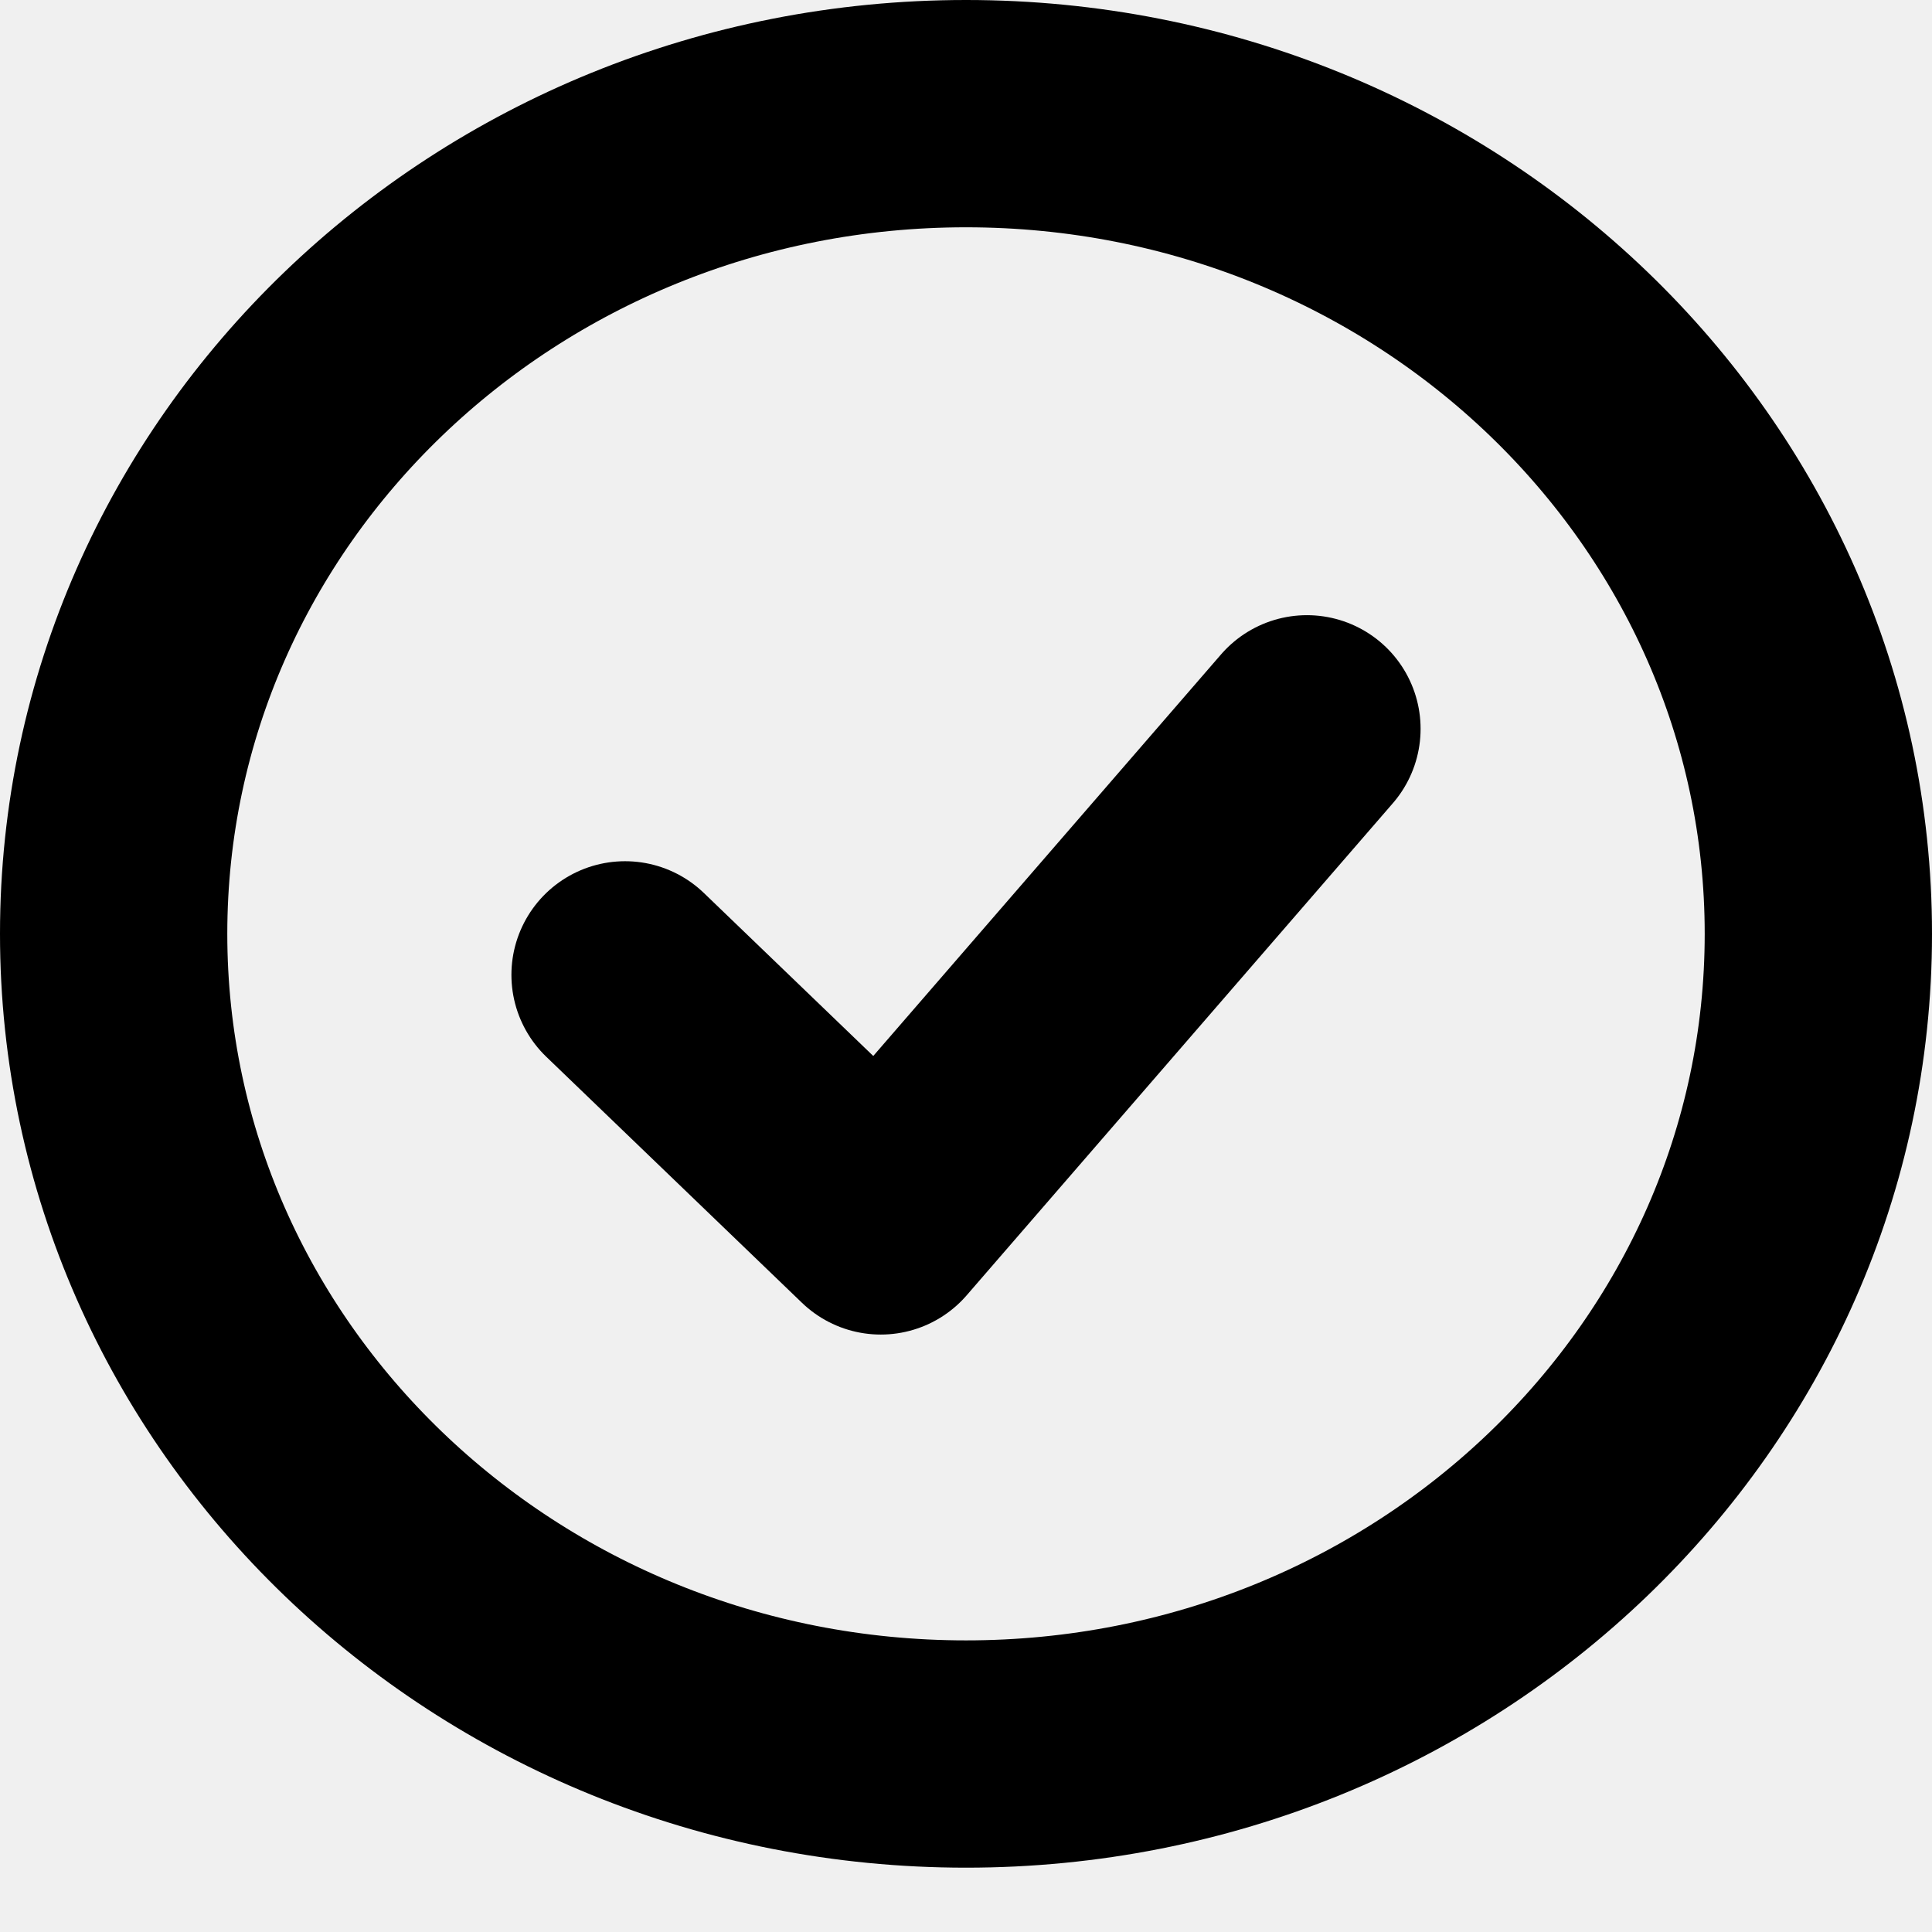
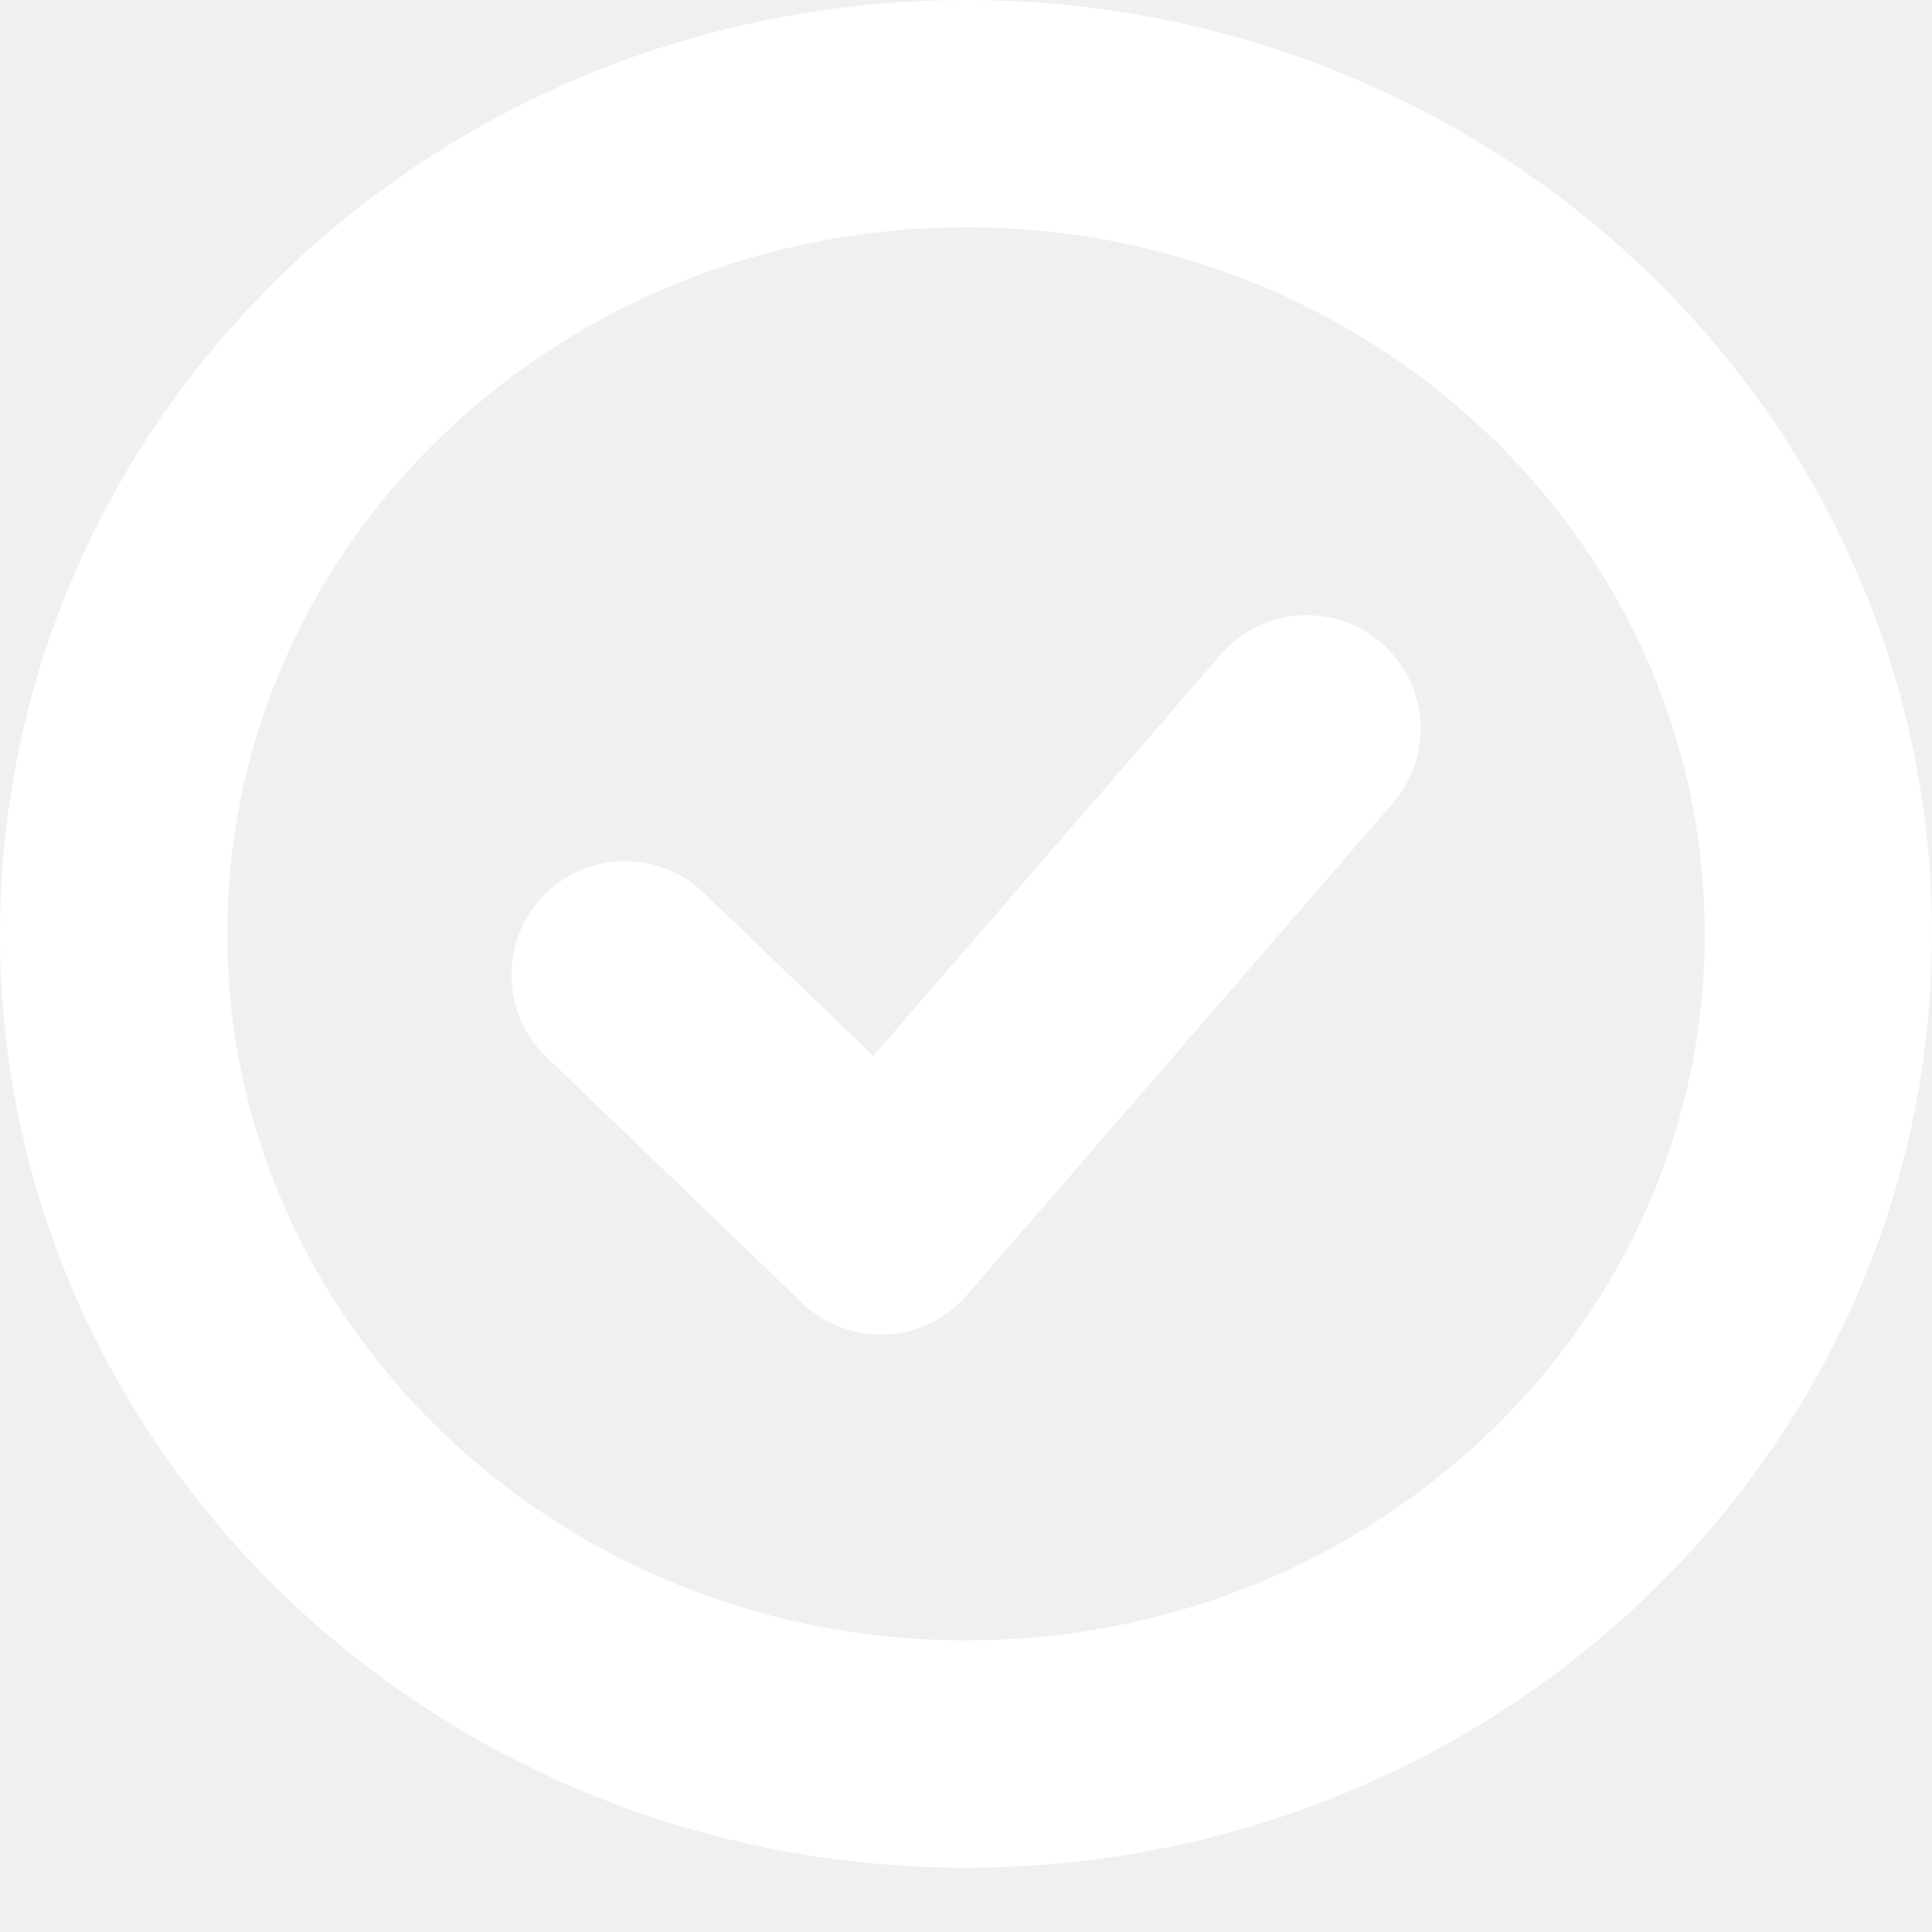
<svg xmlns="http://www.w3.org/2000/svg" width="17" height="17" viewBox="0 0 17 17" fill="none">
-   <path d="M5.5 8.578L7.75 10.743L11.5 6.413" stroke="black" stroke-width="2" stroke-linecap="round" stroke-linejoin="round" />
-   <path d="M8.5 15.434C12.642 15.434 16 12.203 16 8.217C16 4.231 12.642 1 8.5 1C4.358 1 1 4.231 1 8.217C1 12.203 4.358 15.434 8.5 15.434Z" stroke="black" stroke-width="2" />
+   <path d="M5.5 8.578L7.75 10.743L11.5 6.413" stroke="#fff" stroke-width="2" stroke-linecap="round" stroke-linejoin="round" />
+   <path d="M8.5 15.434C12.642 15.434 16 12.203 16 8.217C16 4.231 12.642 1 8.5 1C4.358 1 1 4.231 1 8.217C1 12.203 4.358 15.434 8.5 15.434Z" stroke="#fff" stroke-width="2" />
</svg>
